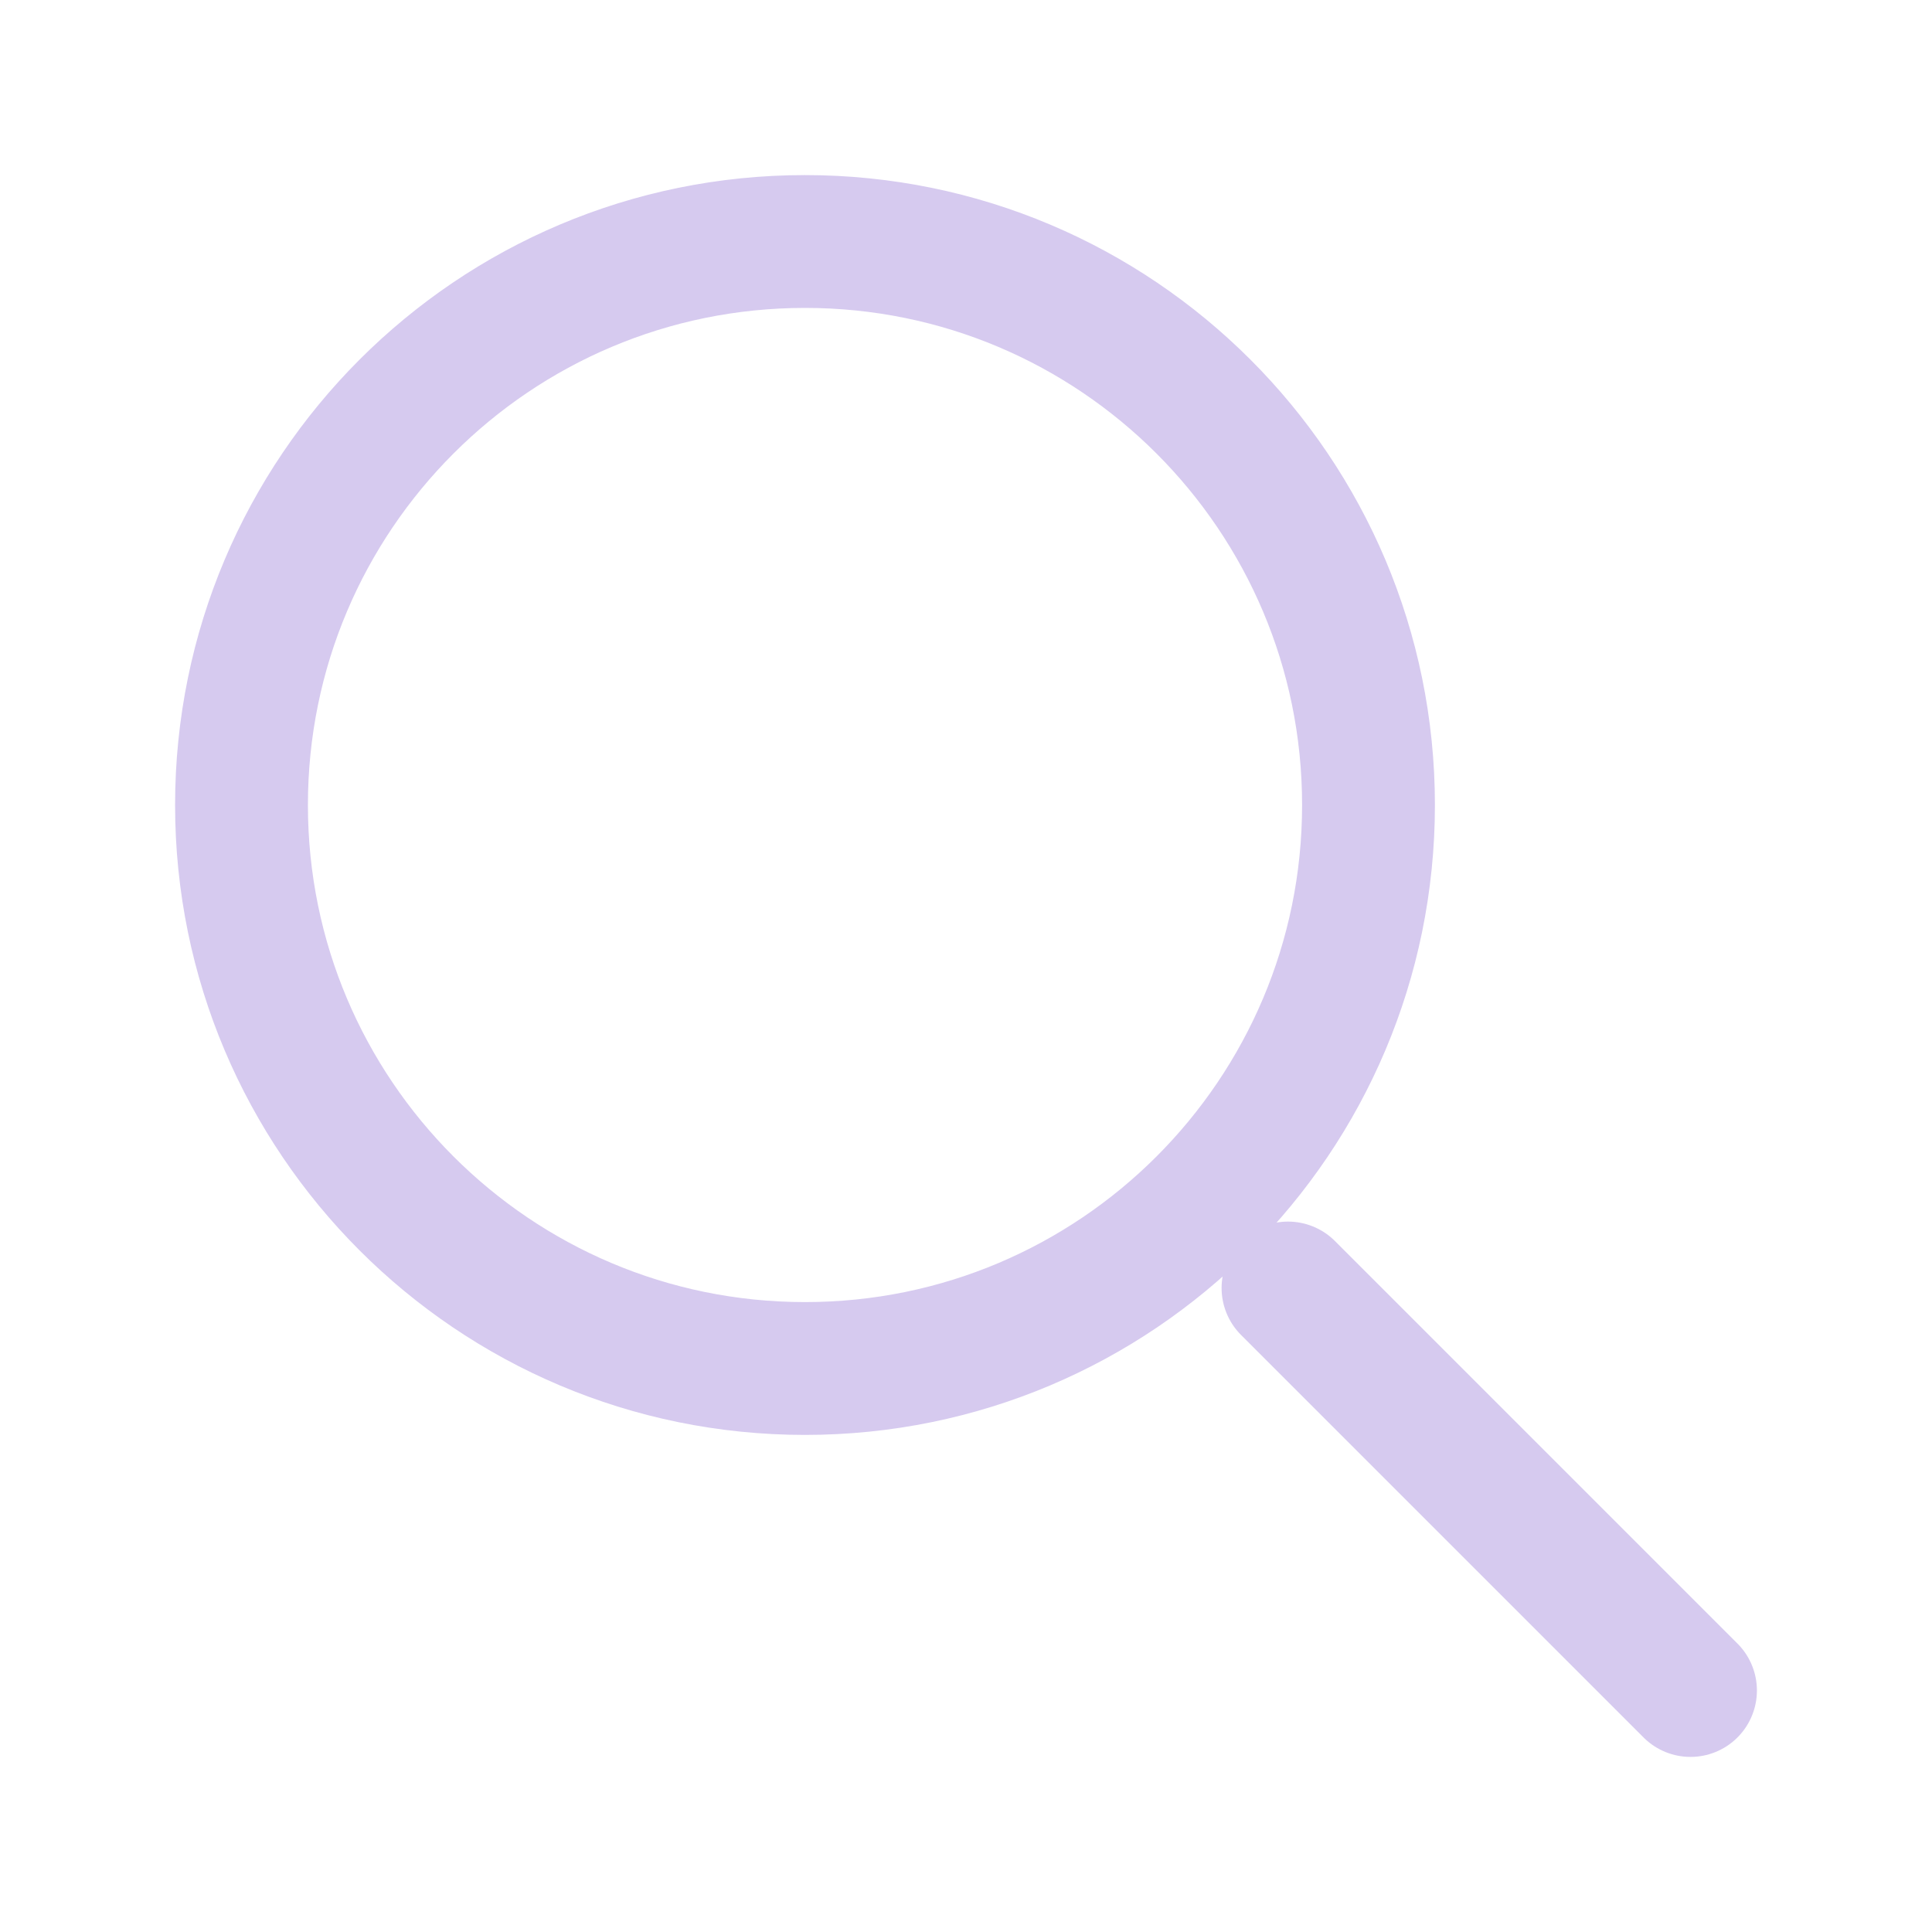
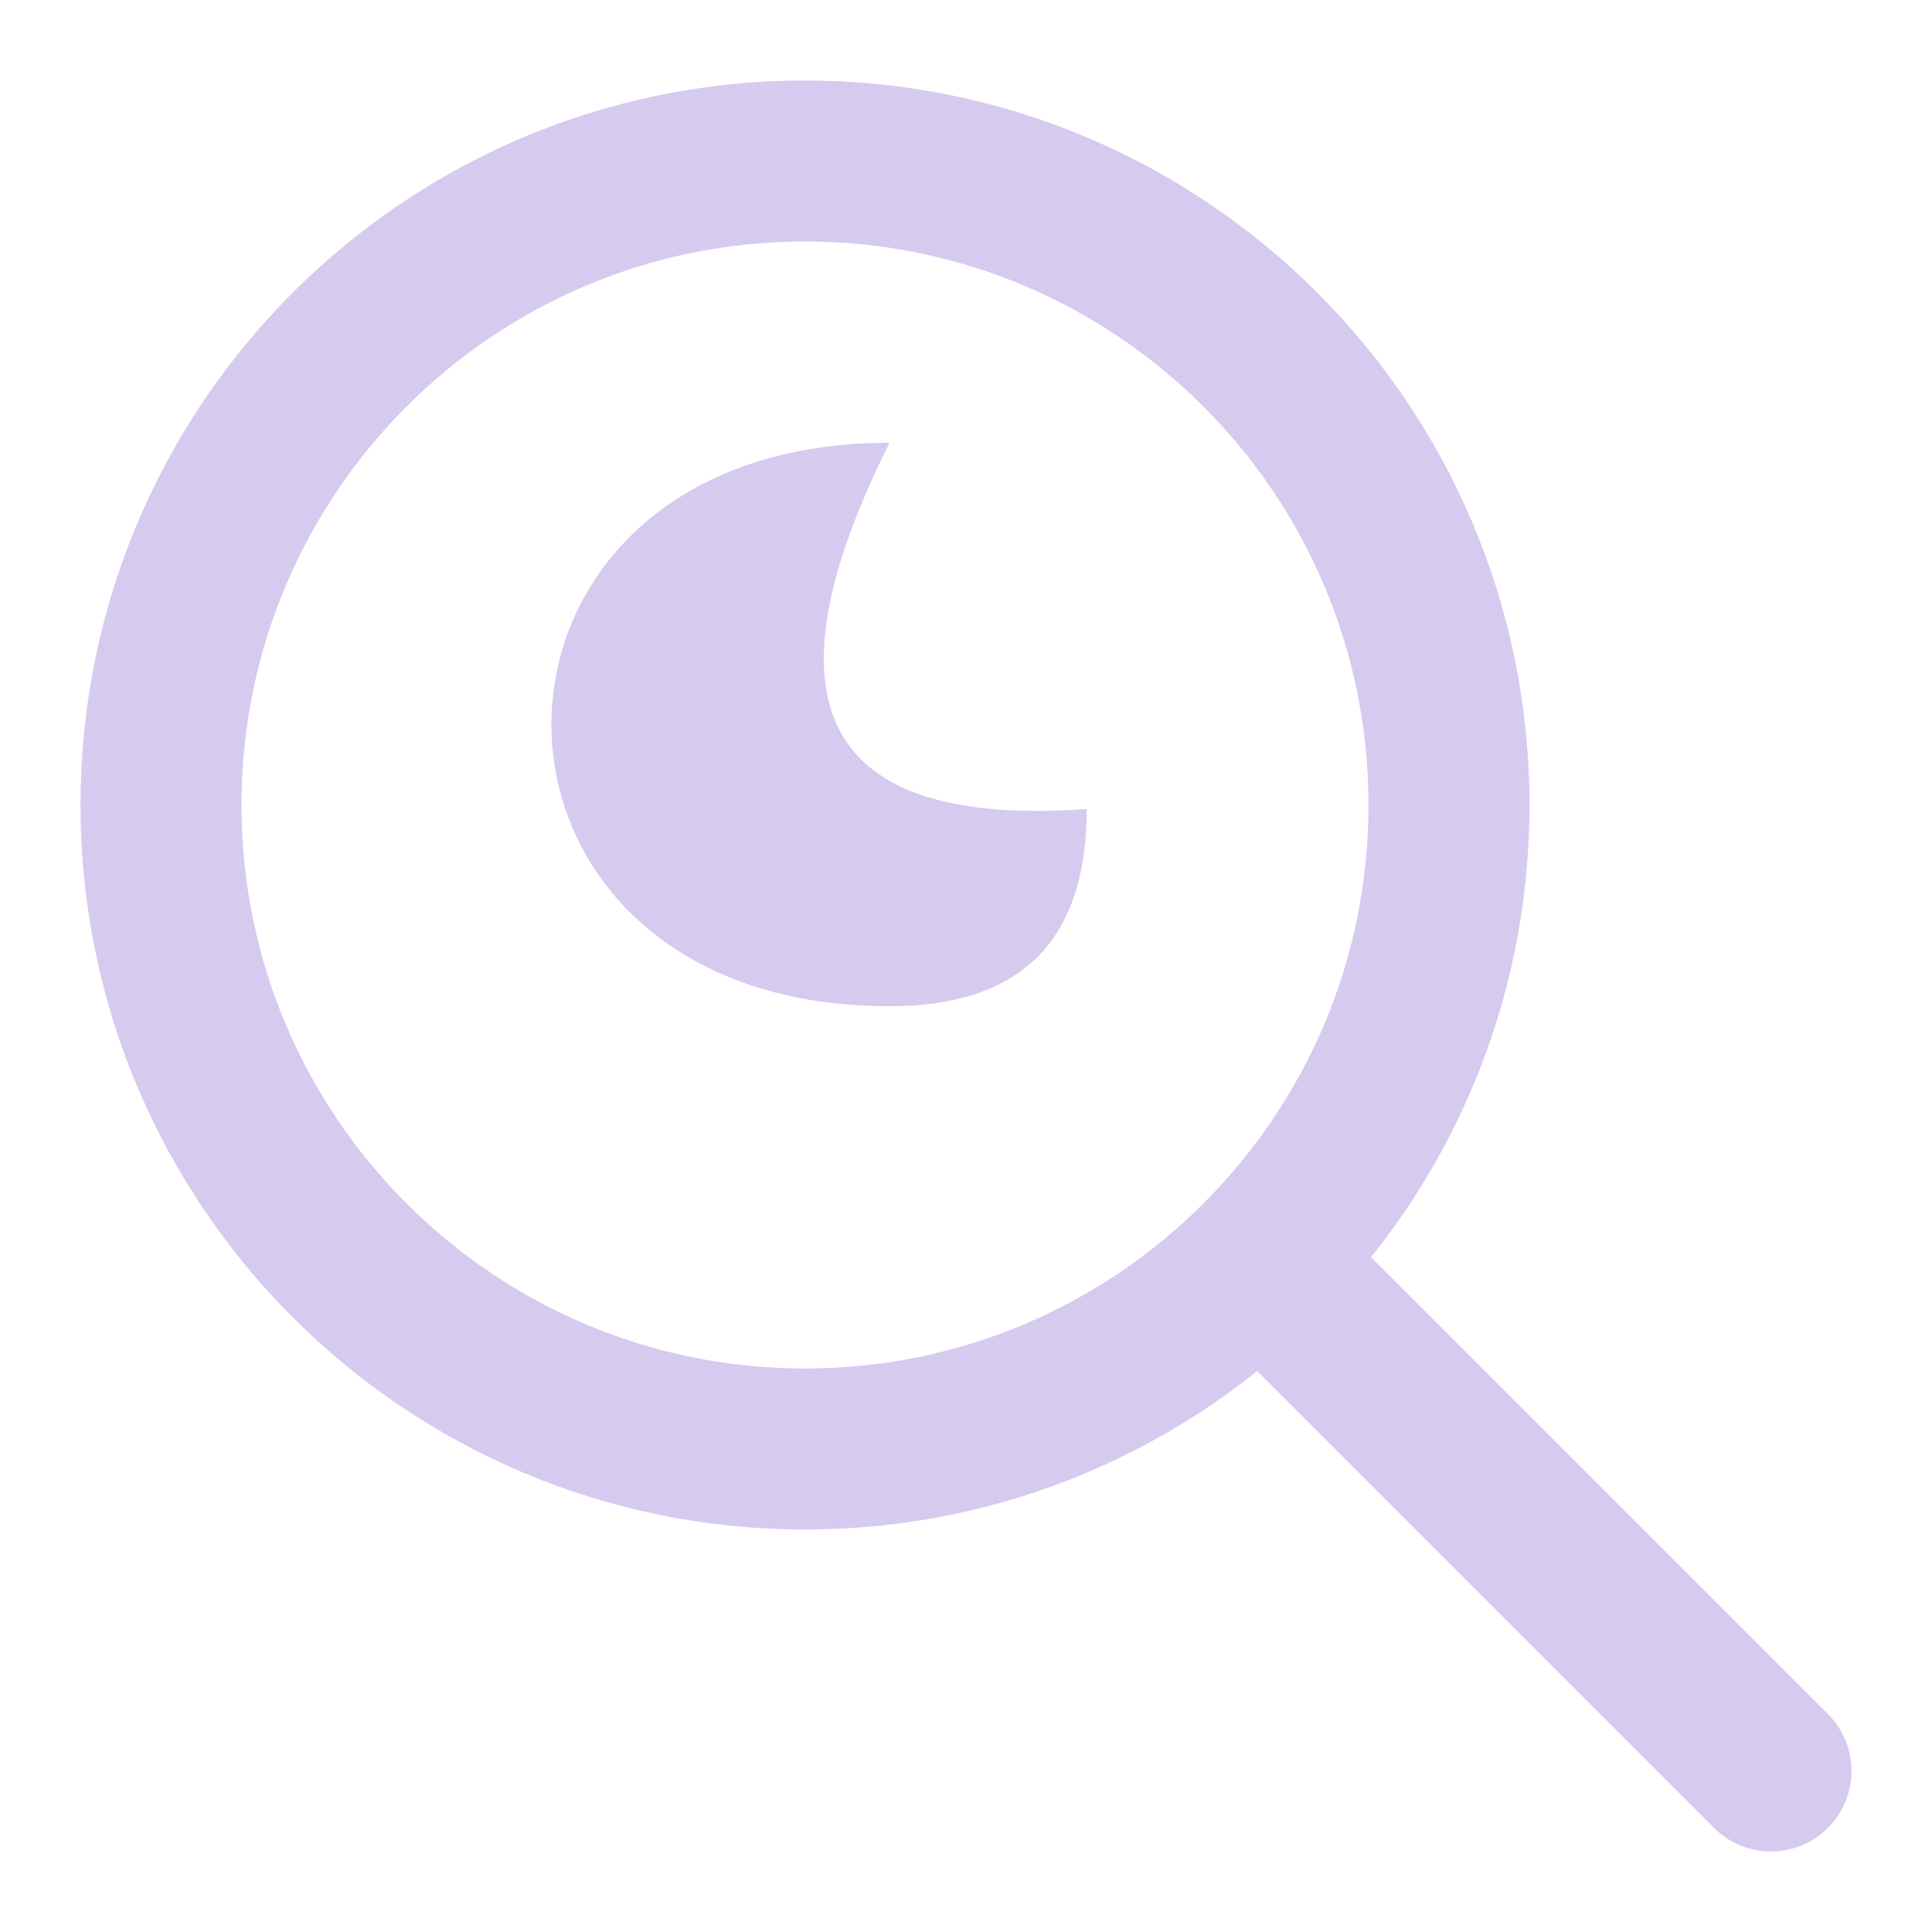
- <svg xmlns="http://www.w3.org/2000/svg" viewBox="0 0 24 24" fill="none" stroke="#d6caef" stroke-width="1.65" stroke-linecap="round" stroke-linejoin="round">
-   <path d="M10 3a7 7 0 1 0 0 14 7 7 0 0 0 0-14M16 16l5 5" />
+ <svg xmlns="http://www.w3.org/2000/svg" viewBox="0 0 24 24">
+   <path fill="#d6caef" fill-rule="evenodd" d="M11.05 5.5C5.45 5.5 5.45 12.5 11.05 12.5Q13.5 12.5 13.5 10.05Q8.6 10.4 11.05 5.5z" />
+   <path fill="none" stroke="#d6caef" stroke-width="2" stroke-linecap="round" stroke-linejoin="round" d="M10 2a8 8 0 1 0 0 16 8 8 0 0 0 0-16M16 16l6 6" />
+   <path fill="none" stroke="#82cbd2" stroke-width="2" stroke-linecap="round" d="" />
</svg>
